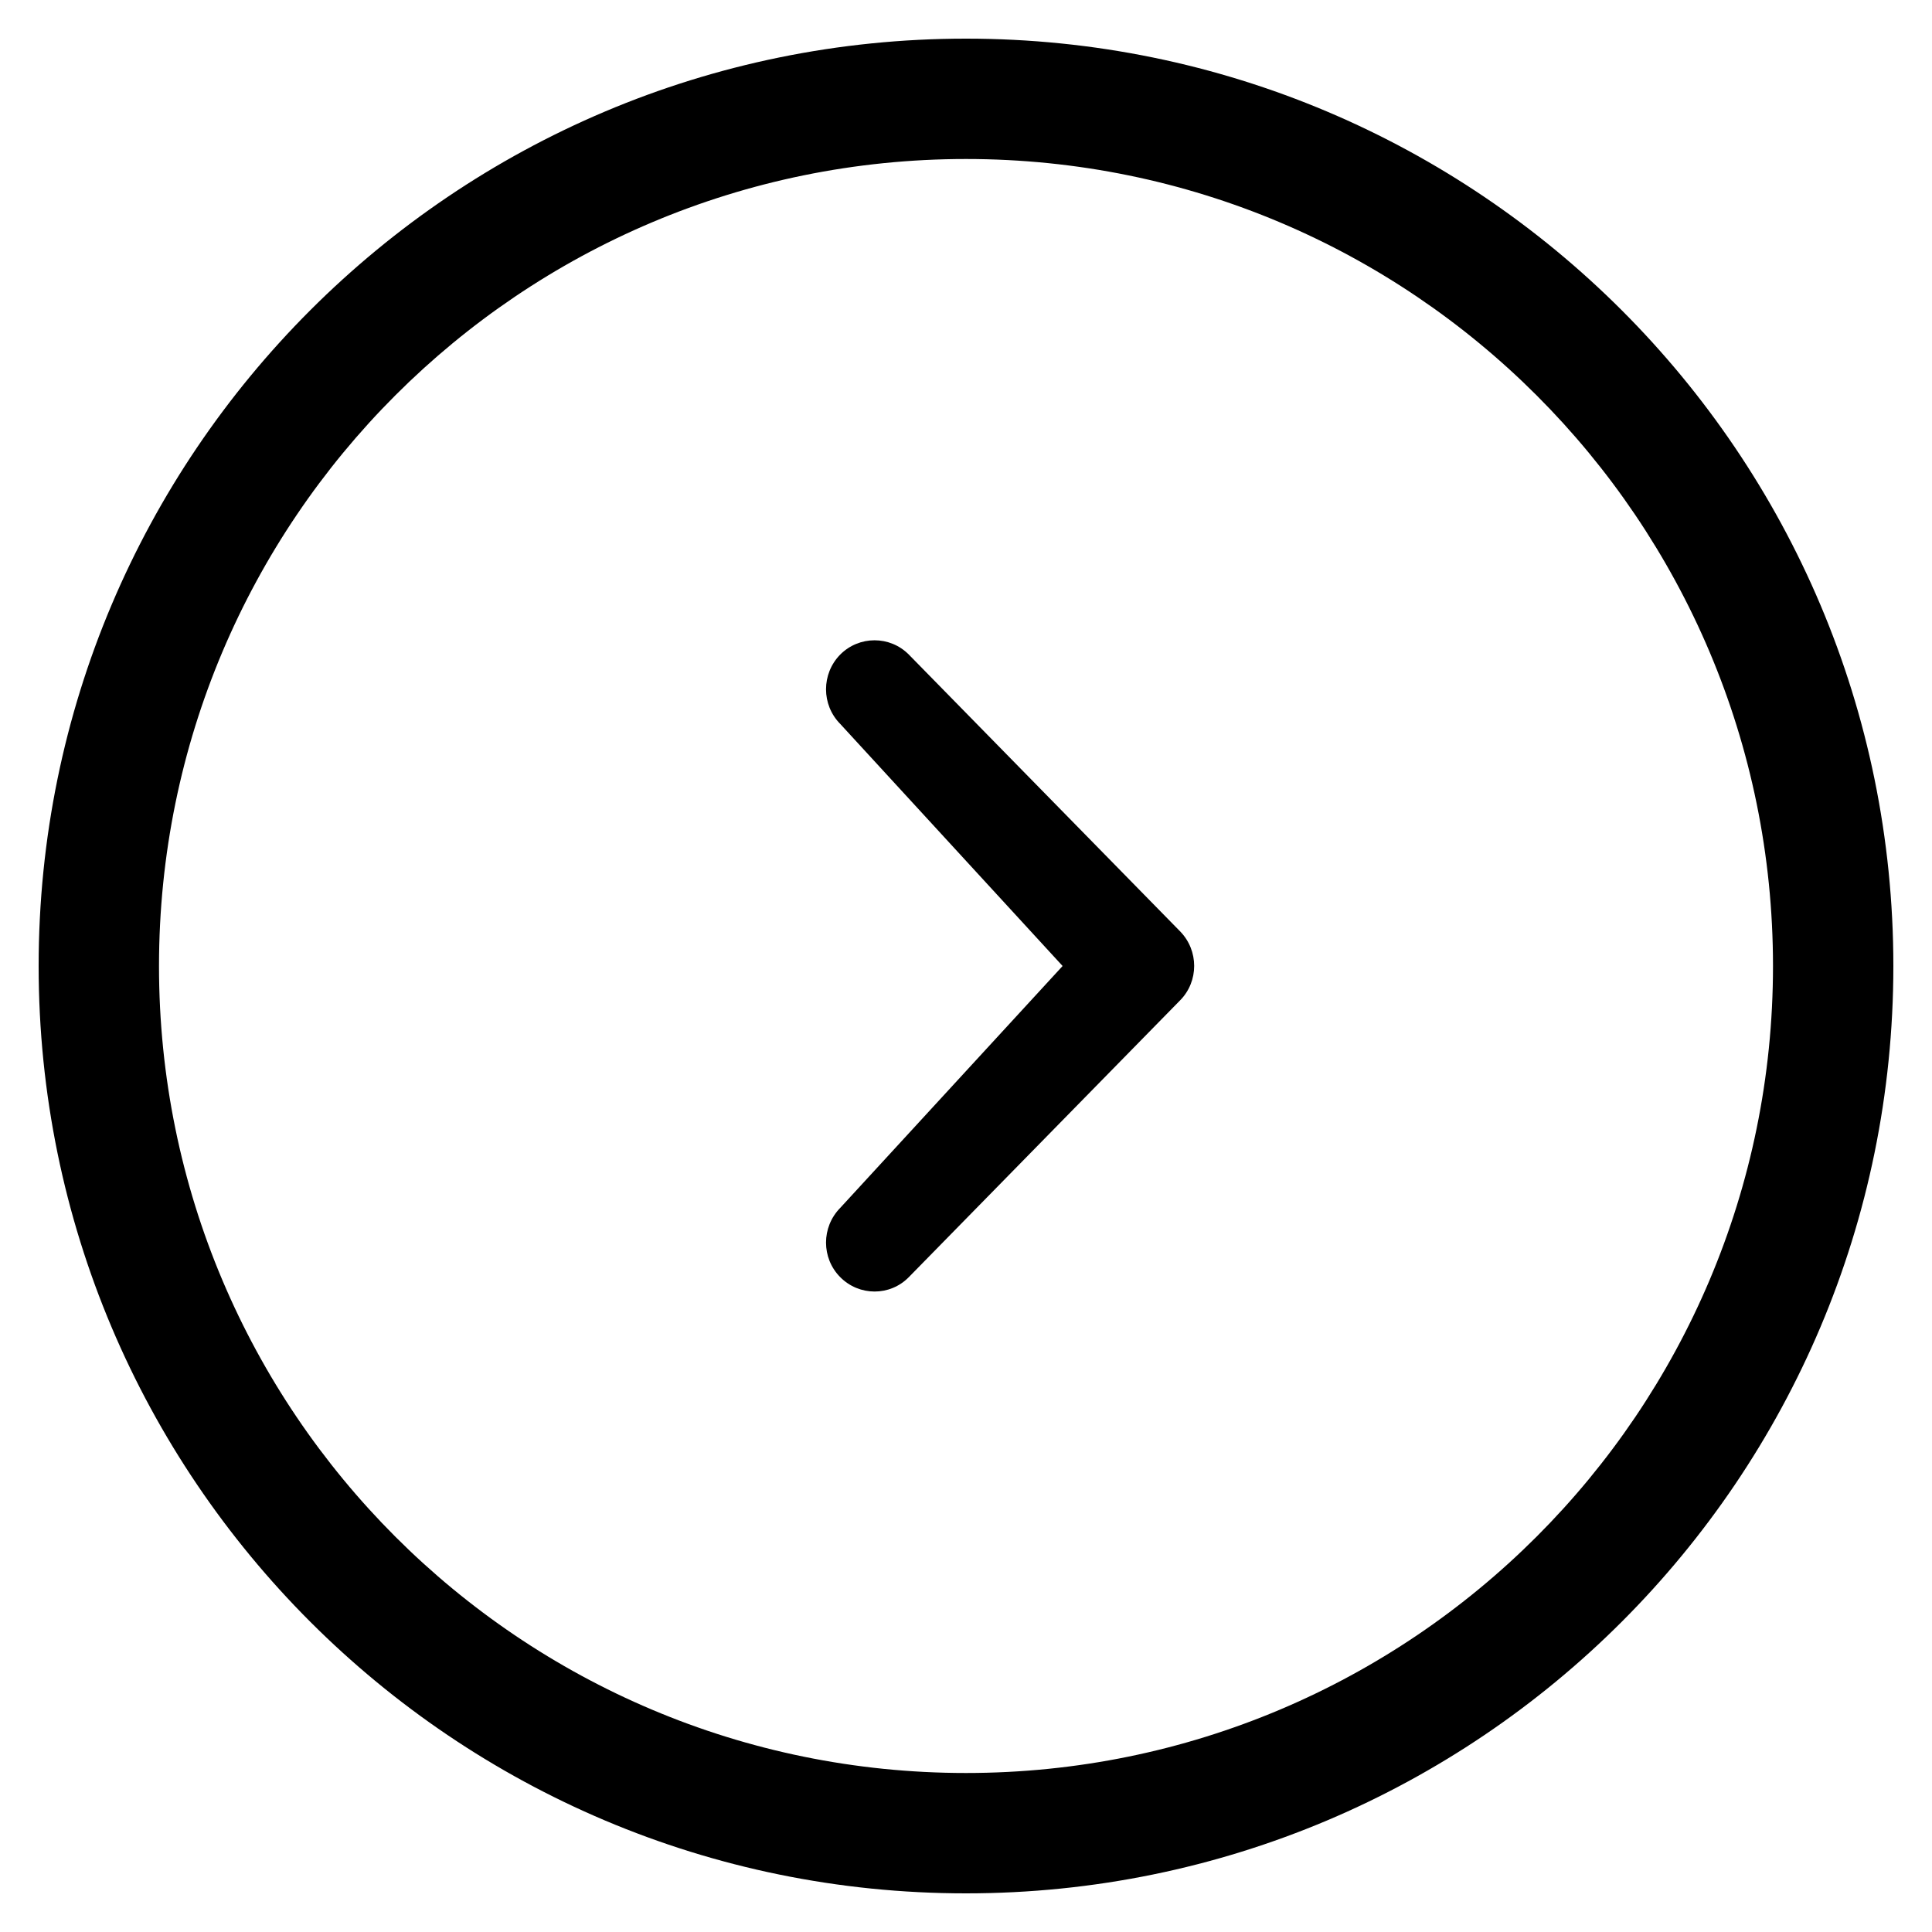
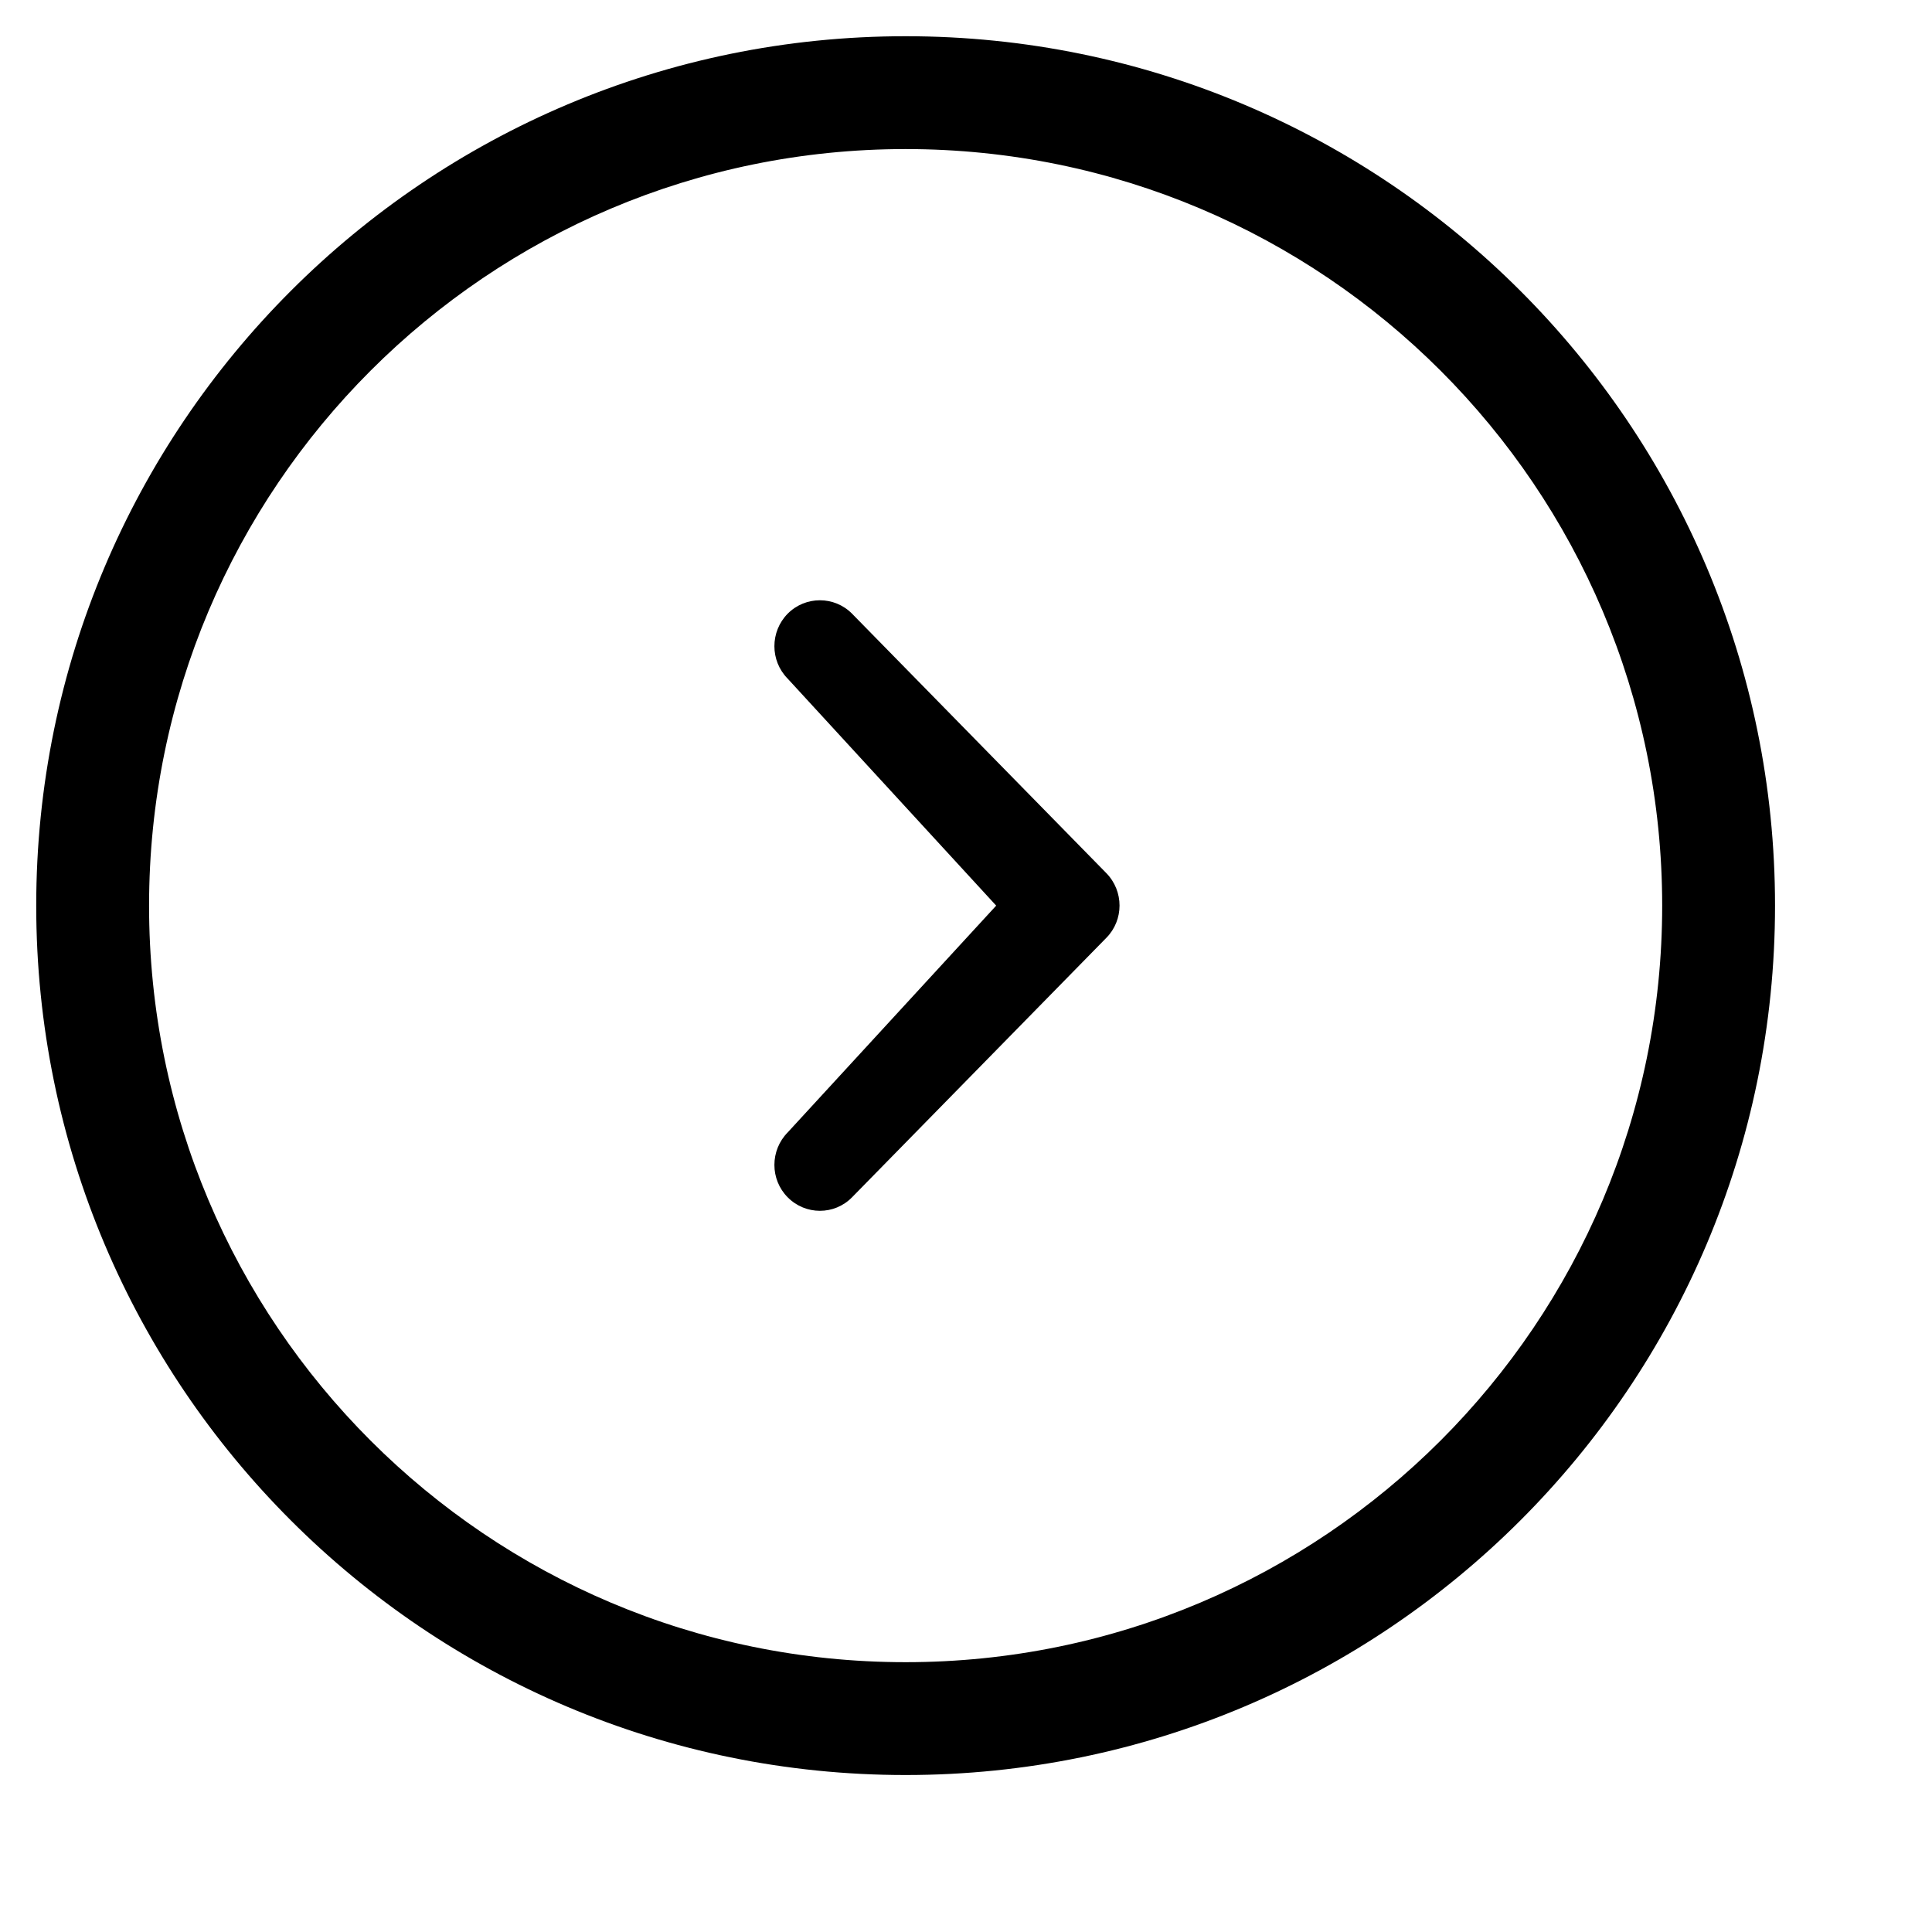
- <svg xmlns="http://www.w3.org/2000/svg" version="1.1" id="Chevron_circled_right" x="0px" y="0px" viewBox="0 0 20 20" enable-background="new 0 0 20 20" xml:space="preserve">
-   <path d="M11,10L8.698,7.494c-0.196-0.198-0.196-0.519,0-0.718c0.196-0.197,0.515-0.197,0.71,0l2.807,2.864  c0.196,0.199,0.196,0.52,0,0.717l-2.807,2.864c-0.195,0.199-0.514,0.198-0.71,0c-0.196-0.197-0.196-0.518,0-0.717L11,10z M10,0.4  c5.302,0,9.6,4.298,9.6,9.6c0,5.303-4.298,9.6-9.6,9.6S0.4,15.303,0.4,10C0.4,4.698,4.698,0.4,10,0.4z M10,18.354  c4.613,0,8.354-3.74,8.354-8.354c0-4.614-3.741-8.354-8.354-8.354c-4.615,0-8.354,3.74-8.354,8.354  C1.645,14.614,5.385,18.354,10,18.354z" />
+ <svg xmlns="http://www.w3.org/2000/svg" version="1.1" id="Chevron_circled_right" x="0px" y="0px" viewBox="0 0 512 512" enable-background="new 0 0 512 512" xml:space="preserve">
+   <g transform="matrix(24 0 0 24 0 0)">
+     <path d="M11,10L8.698,7.494c-0.196-0.198-0.196-0.519,0-0.718c0.196-0.197,0.515-0.197,0.71,0l2.807,2.864  c0.196,0.199,0.196,0.52,0,0.717l-2.807,2.864c-0.195,0.199-0.514,0.198-0.71,0c-0.196-0.197-0.196-0.518,0-0.717L11,10z M10,0.4  c5.302,0,9.6,4.298,9.6,9.6c0,5.303-4.298,9.6-9.6,9.6S0.4,15.303,0.4,10C0.4,4.698,4.698,0.4,10,0.4z M10,18.354  c4.613,0,8.354-3.74,8.354-8.354c0-4.614-3.741-8.354-8.354-8.354c-4.615,0-8.354,3.74-8.354,8.354  C1.645,14.614,5.385,18.354,10,18.354z" />
+   </g>
</svg>
